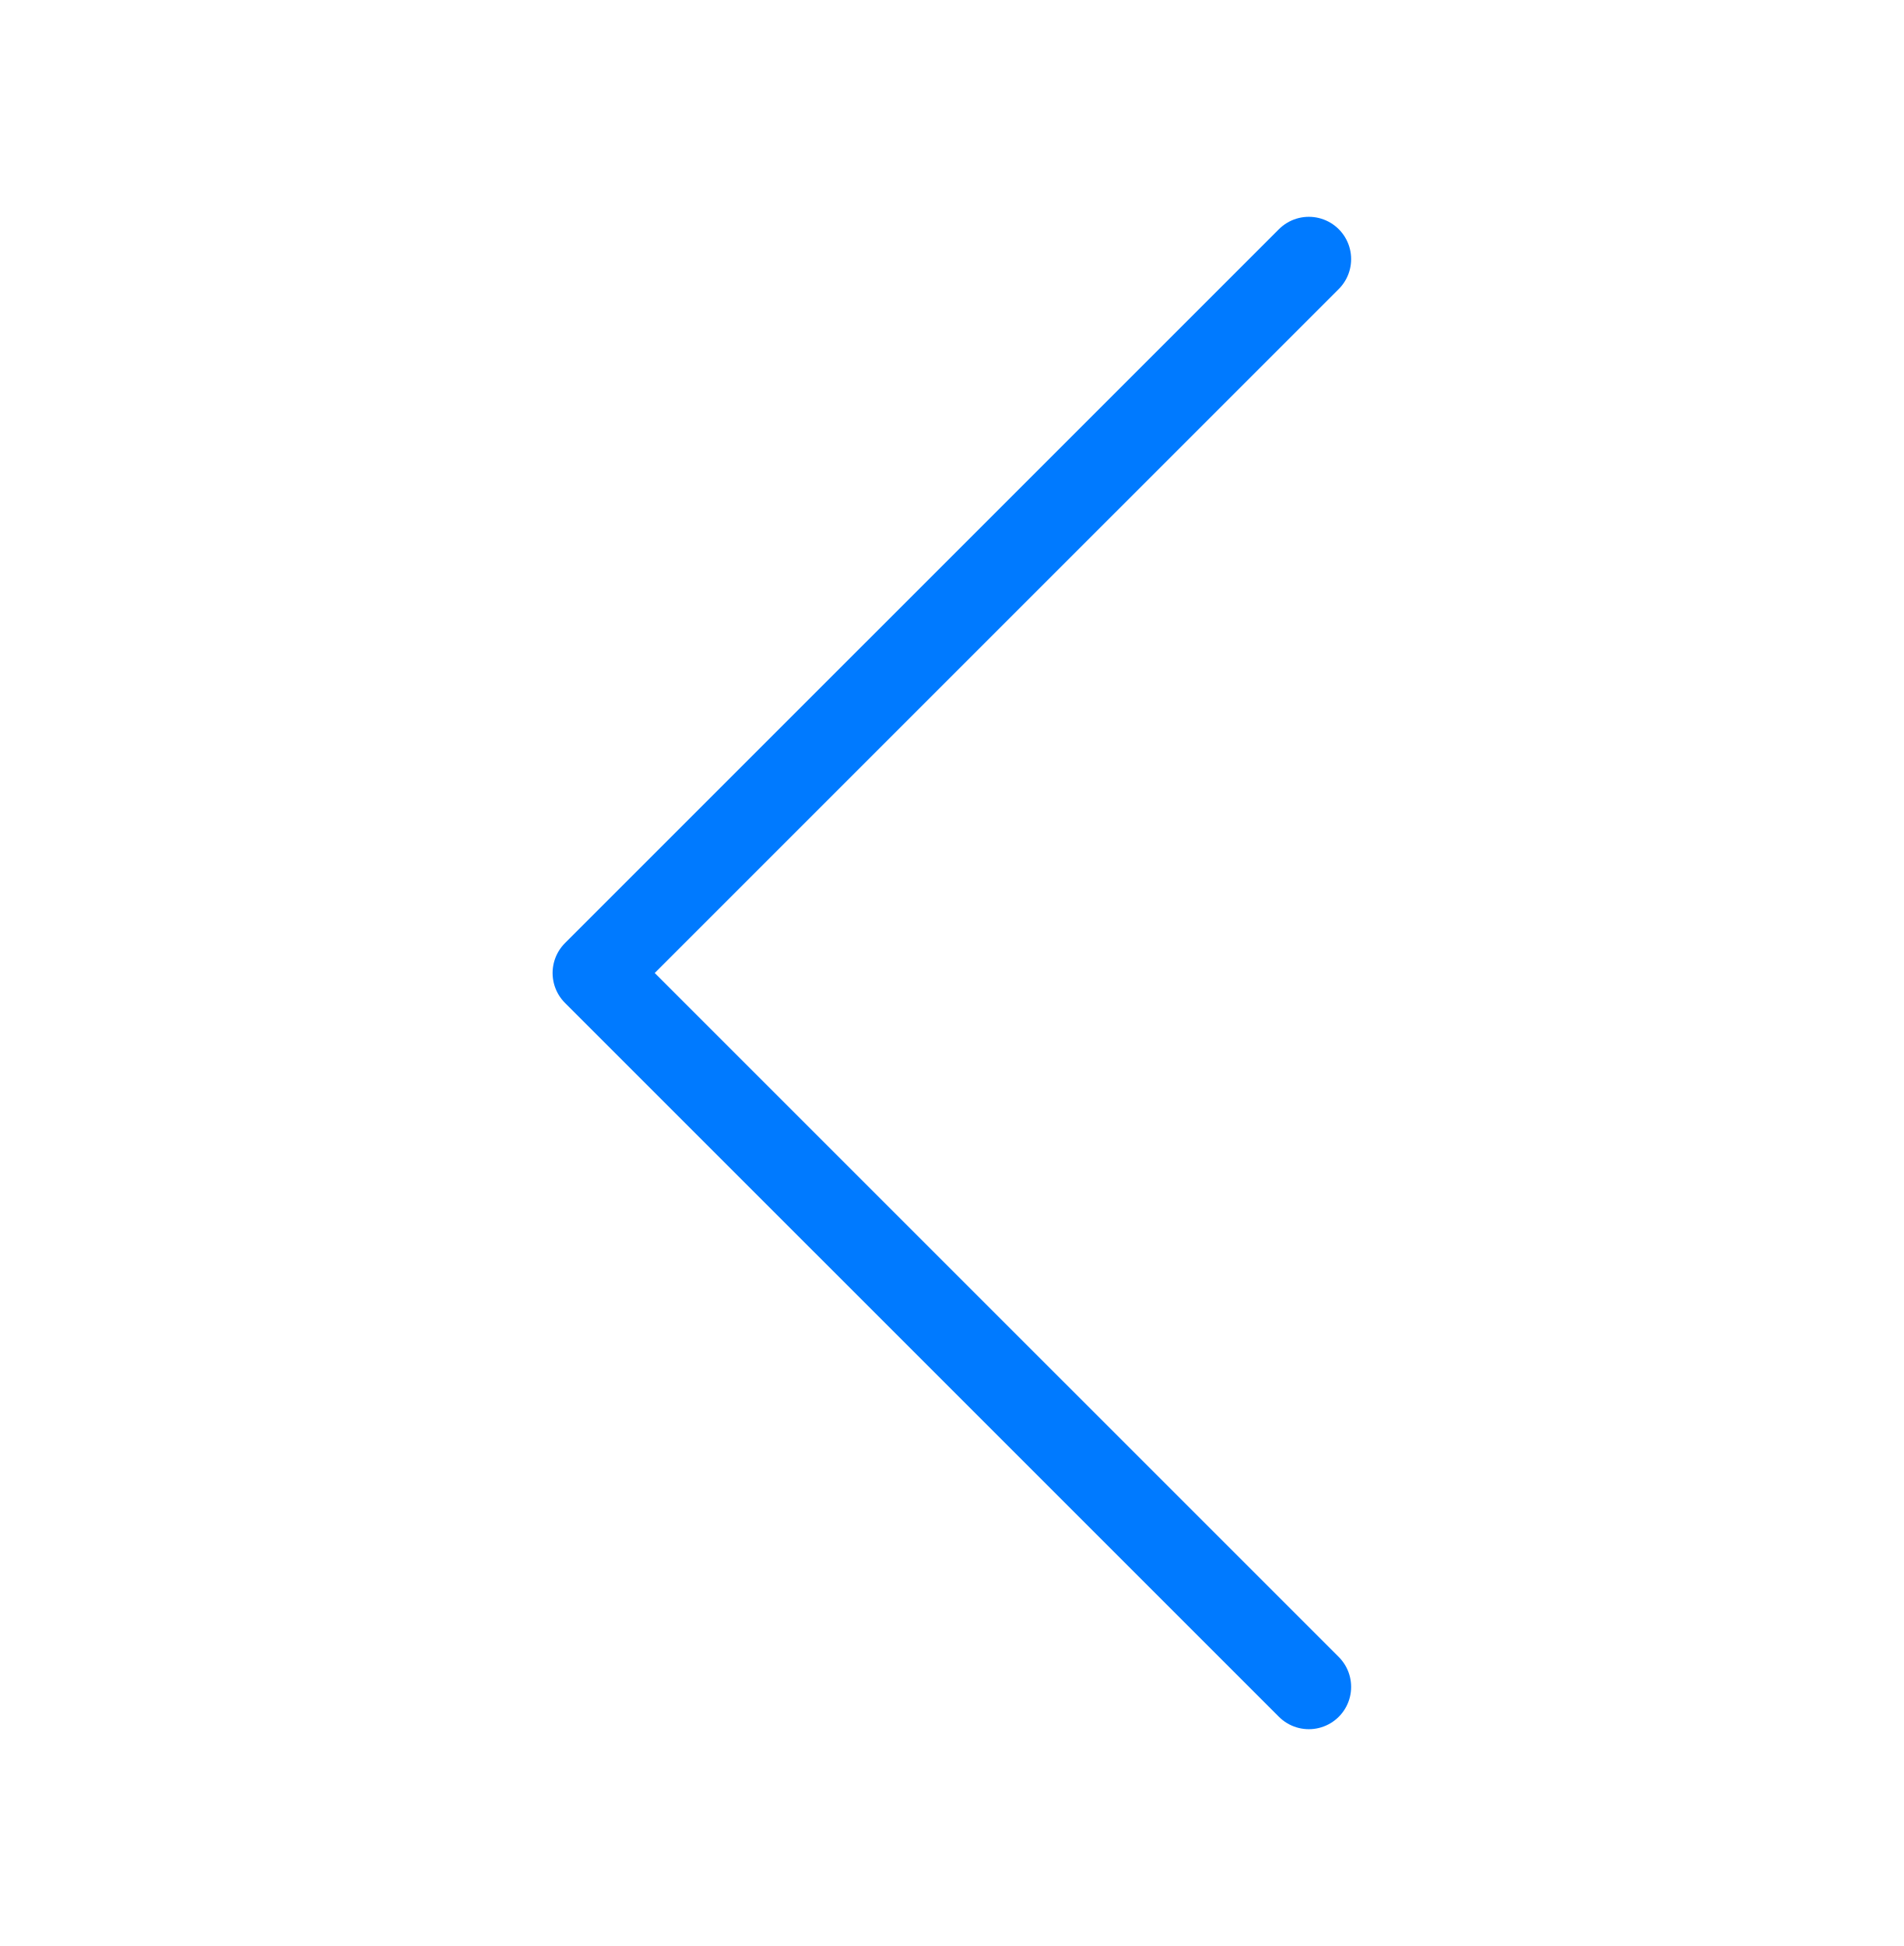
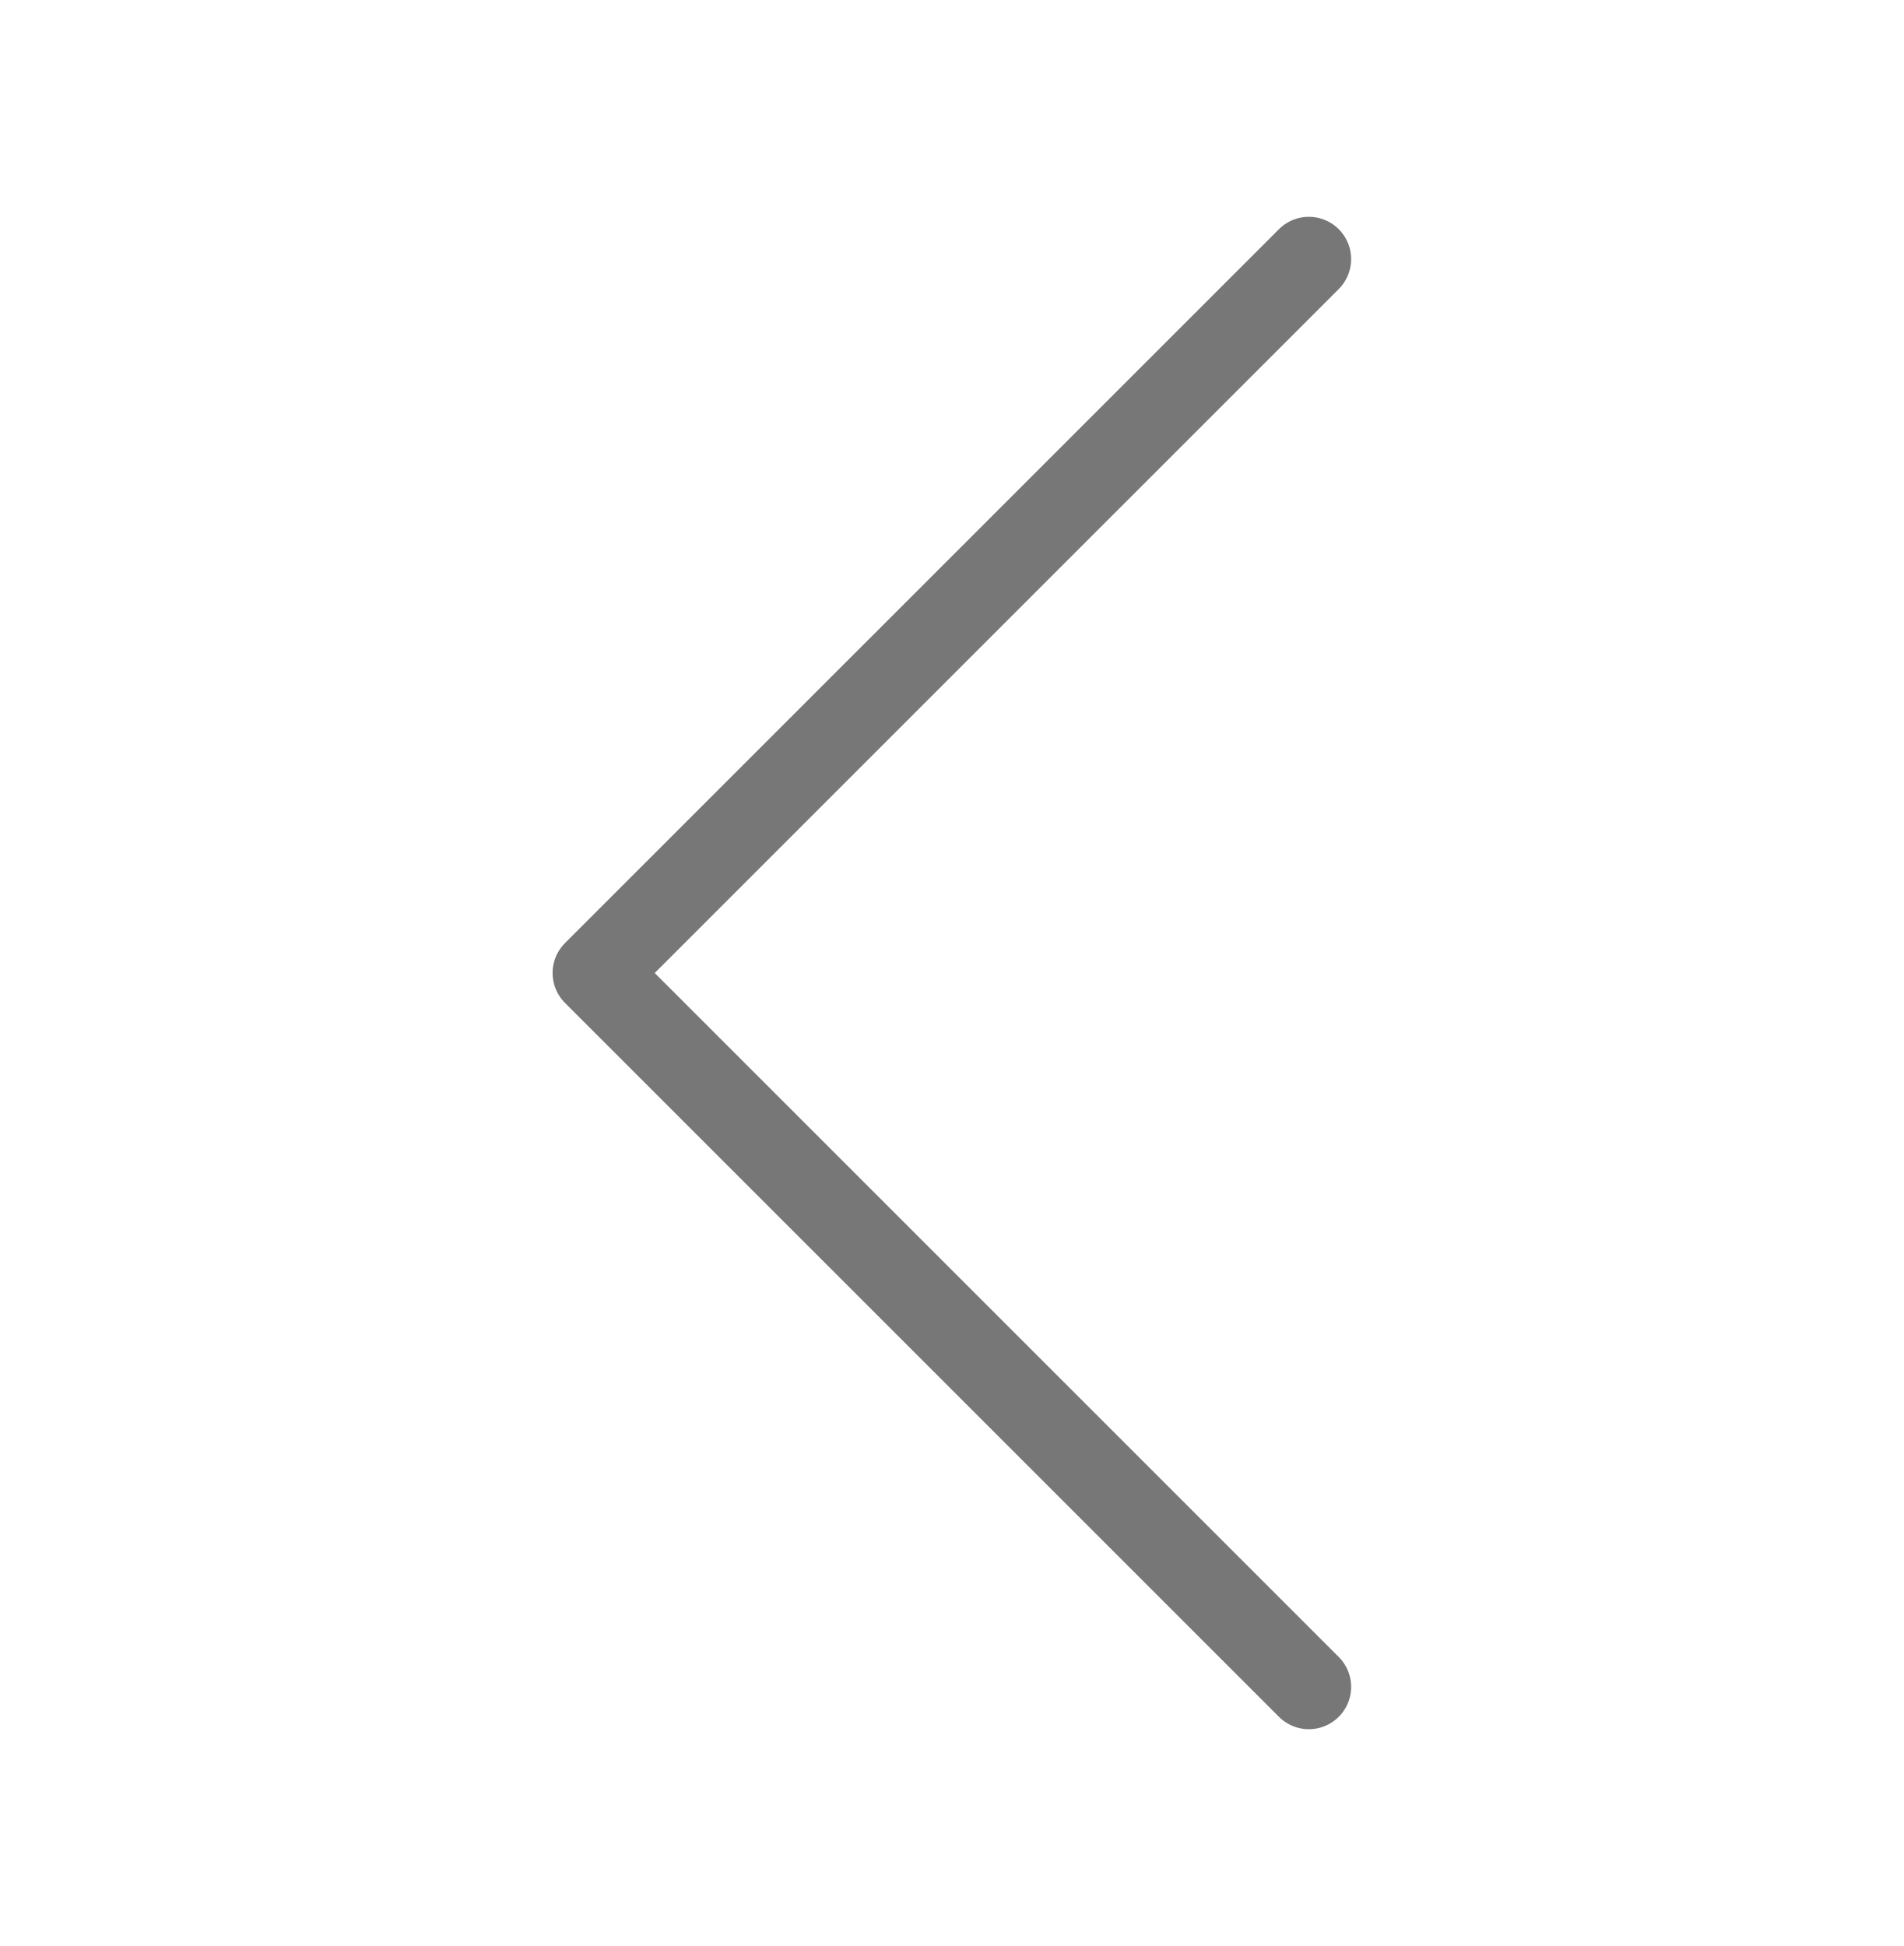
<svg xmlns="http://www.w3.org/2000/svg" width="45" height="46" viewBox="0 0 45 46" fill="none">
-   <path d="M30.938 6.125L14.062 23L30.938 39.875" stroke="#007AFF" stroke-width="2" stroke-linecap="round" stroke-linejoin="round" />
+   <path d="M30.938 6.125L14.062 23L30.938 39.875" stroke="#777777" stroke-width="2" stroke-linecap="round" stroke-linejoin="round" />
</svg>
